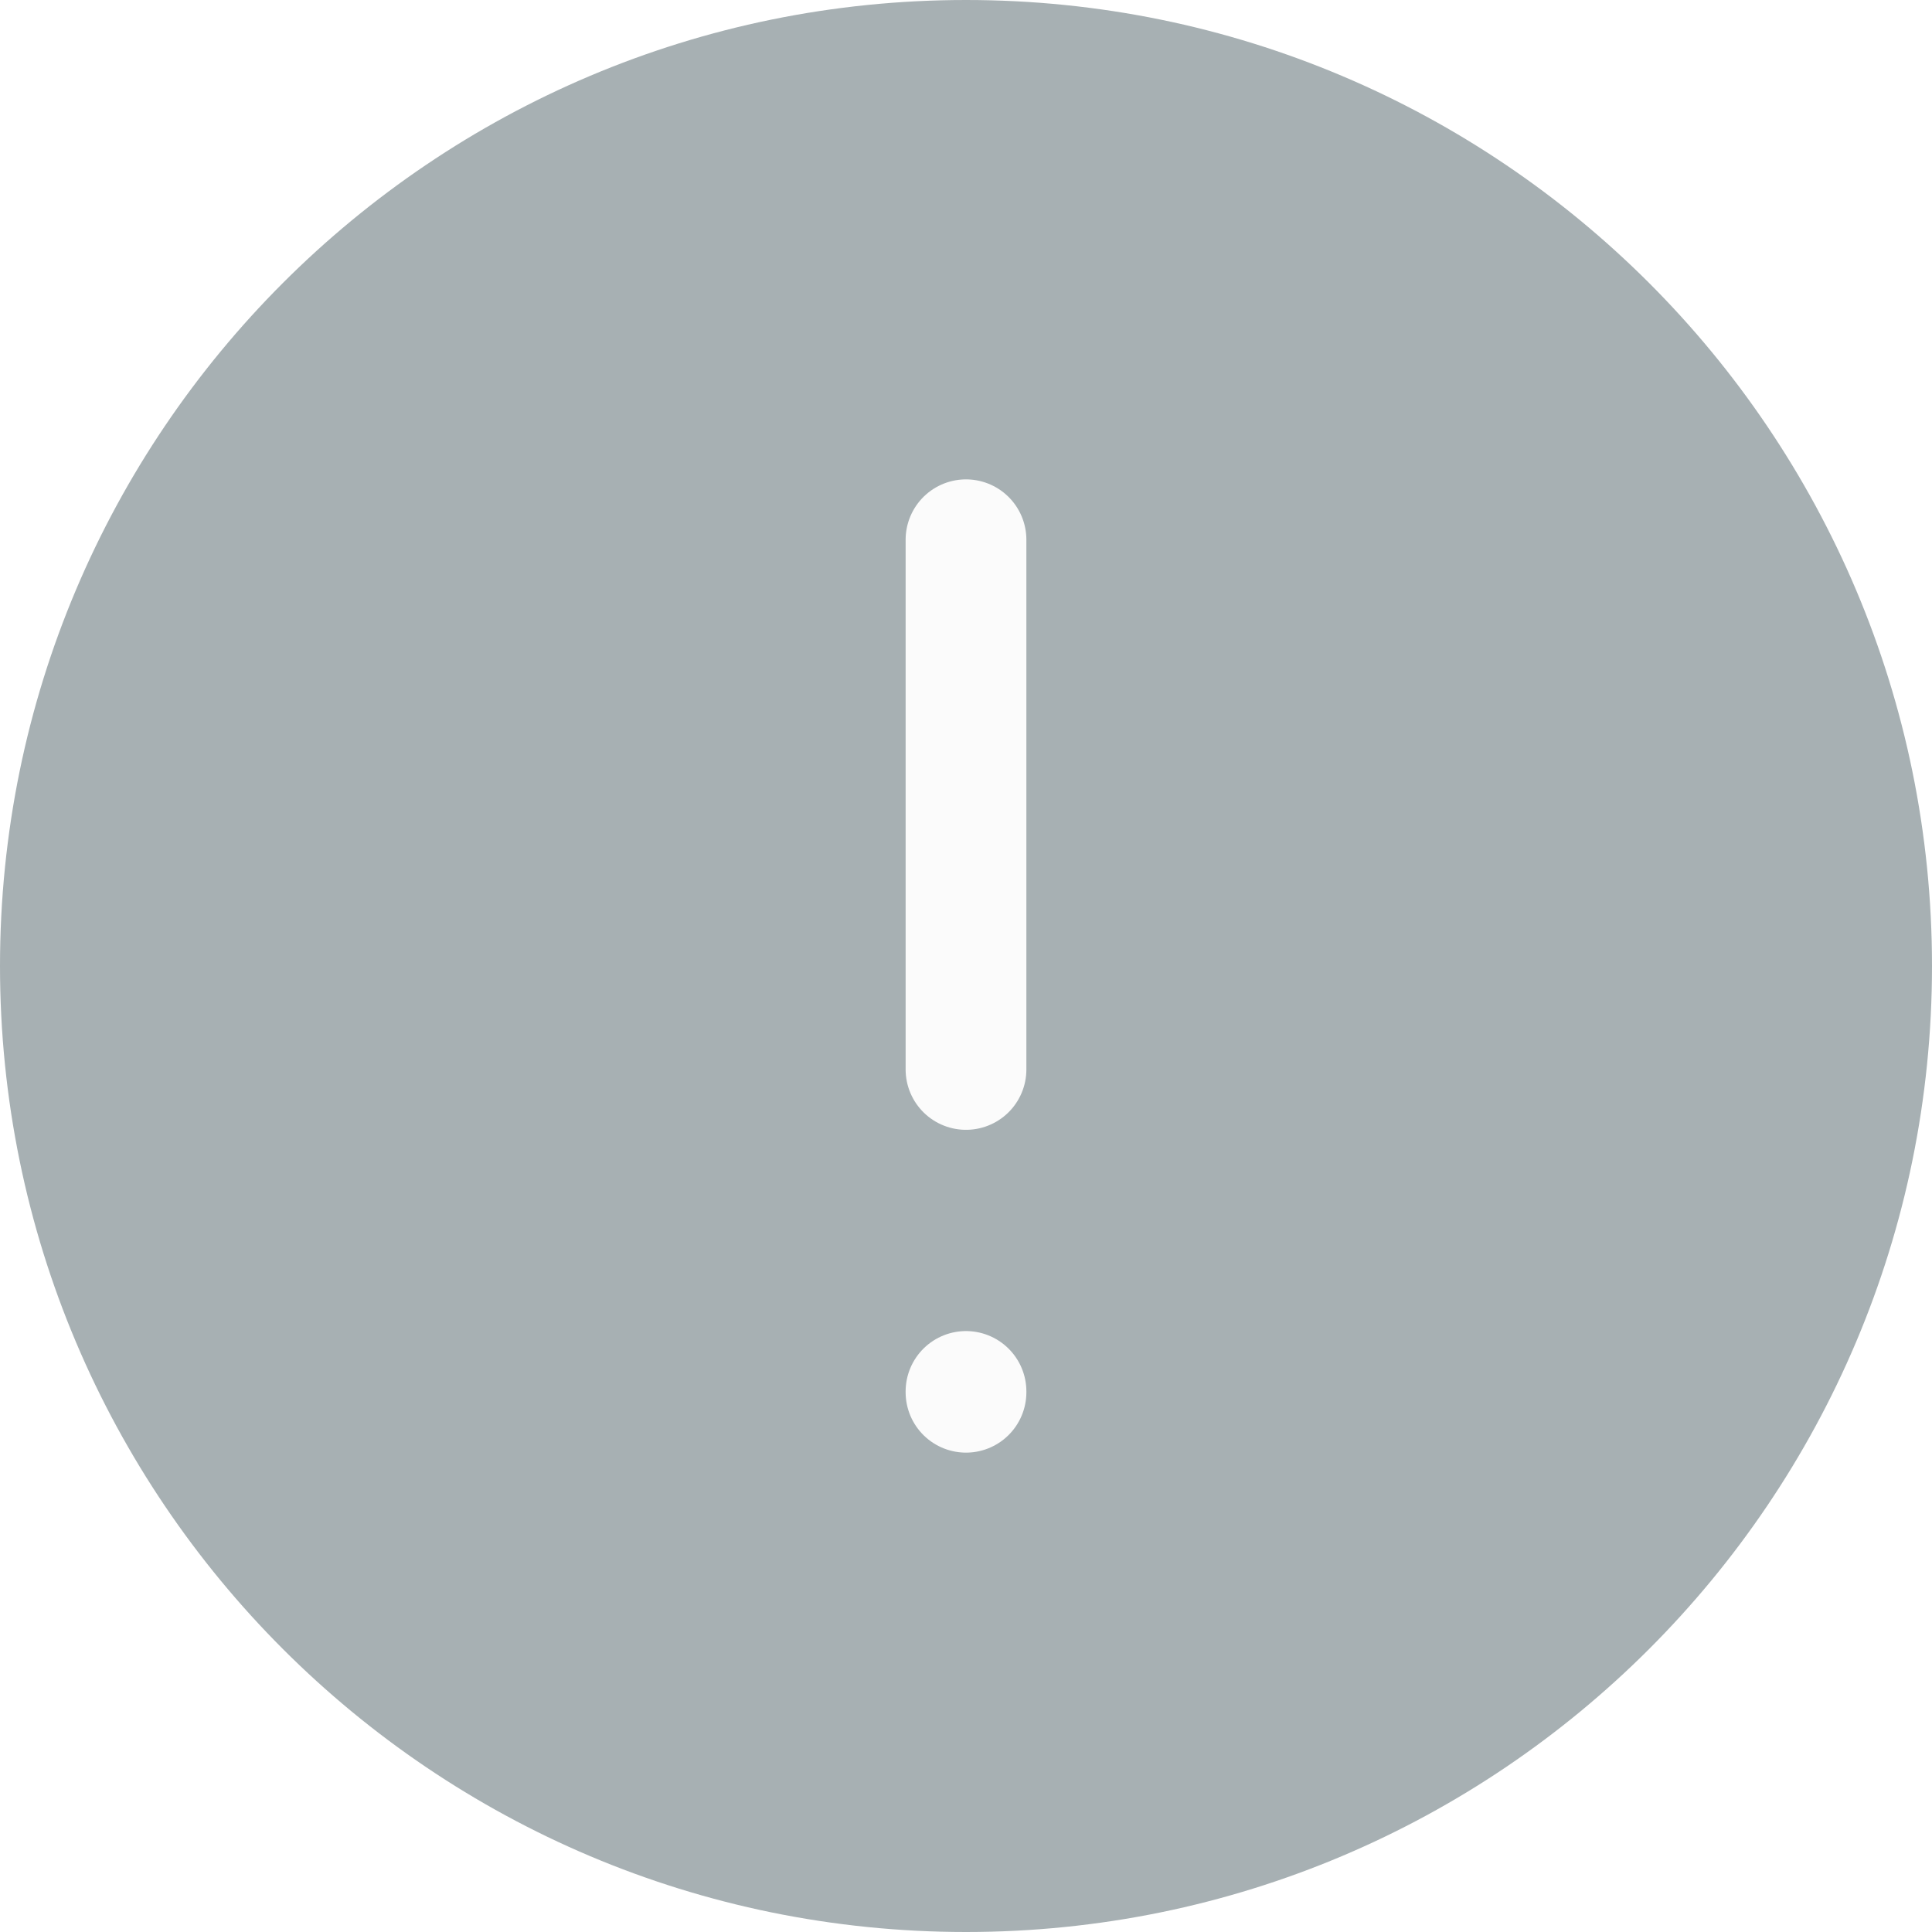
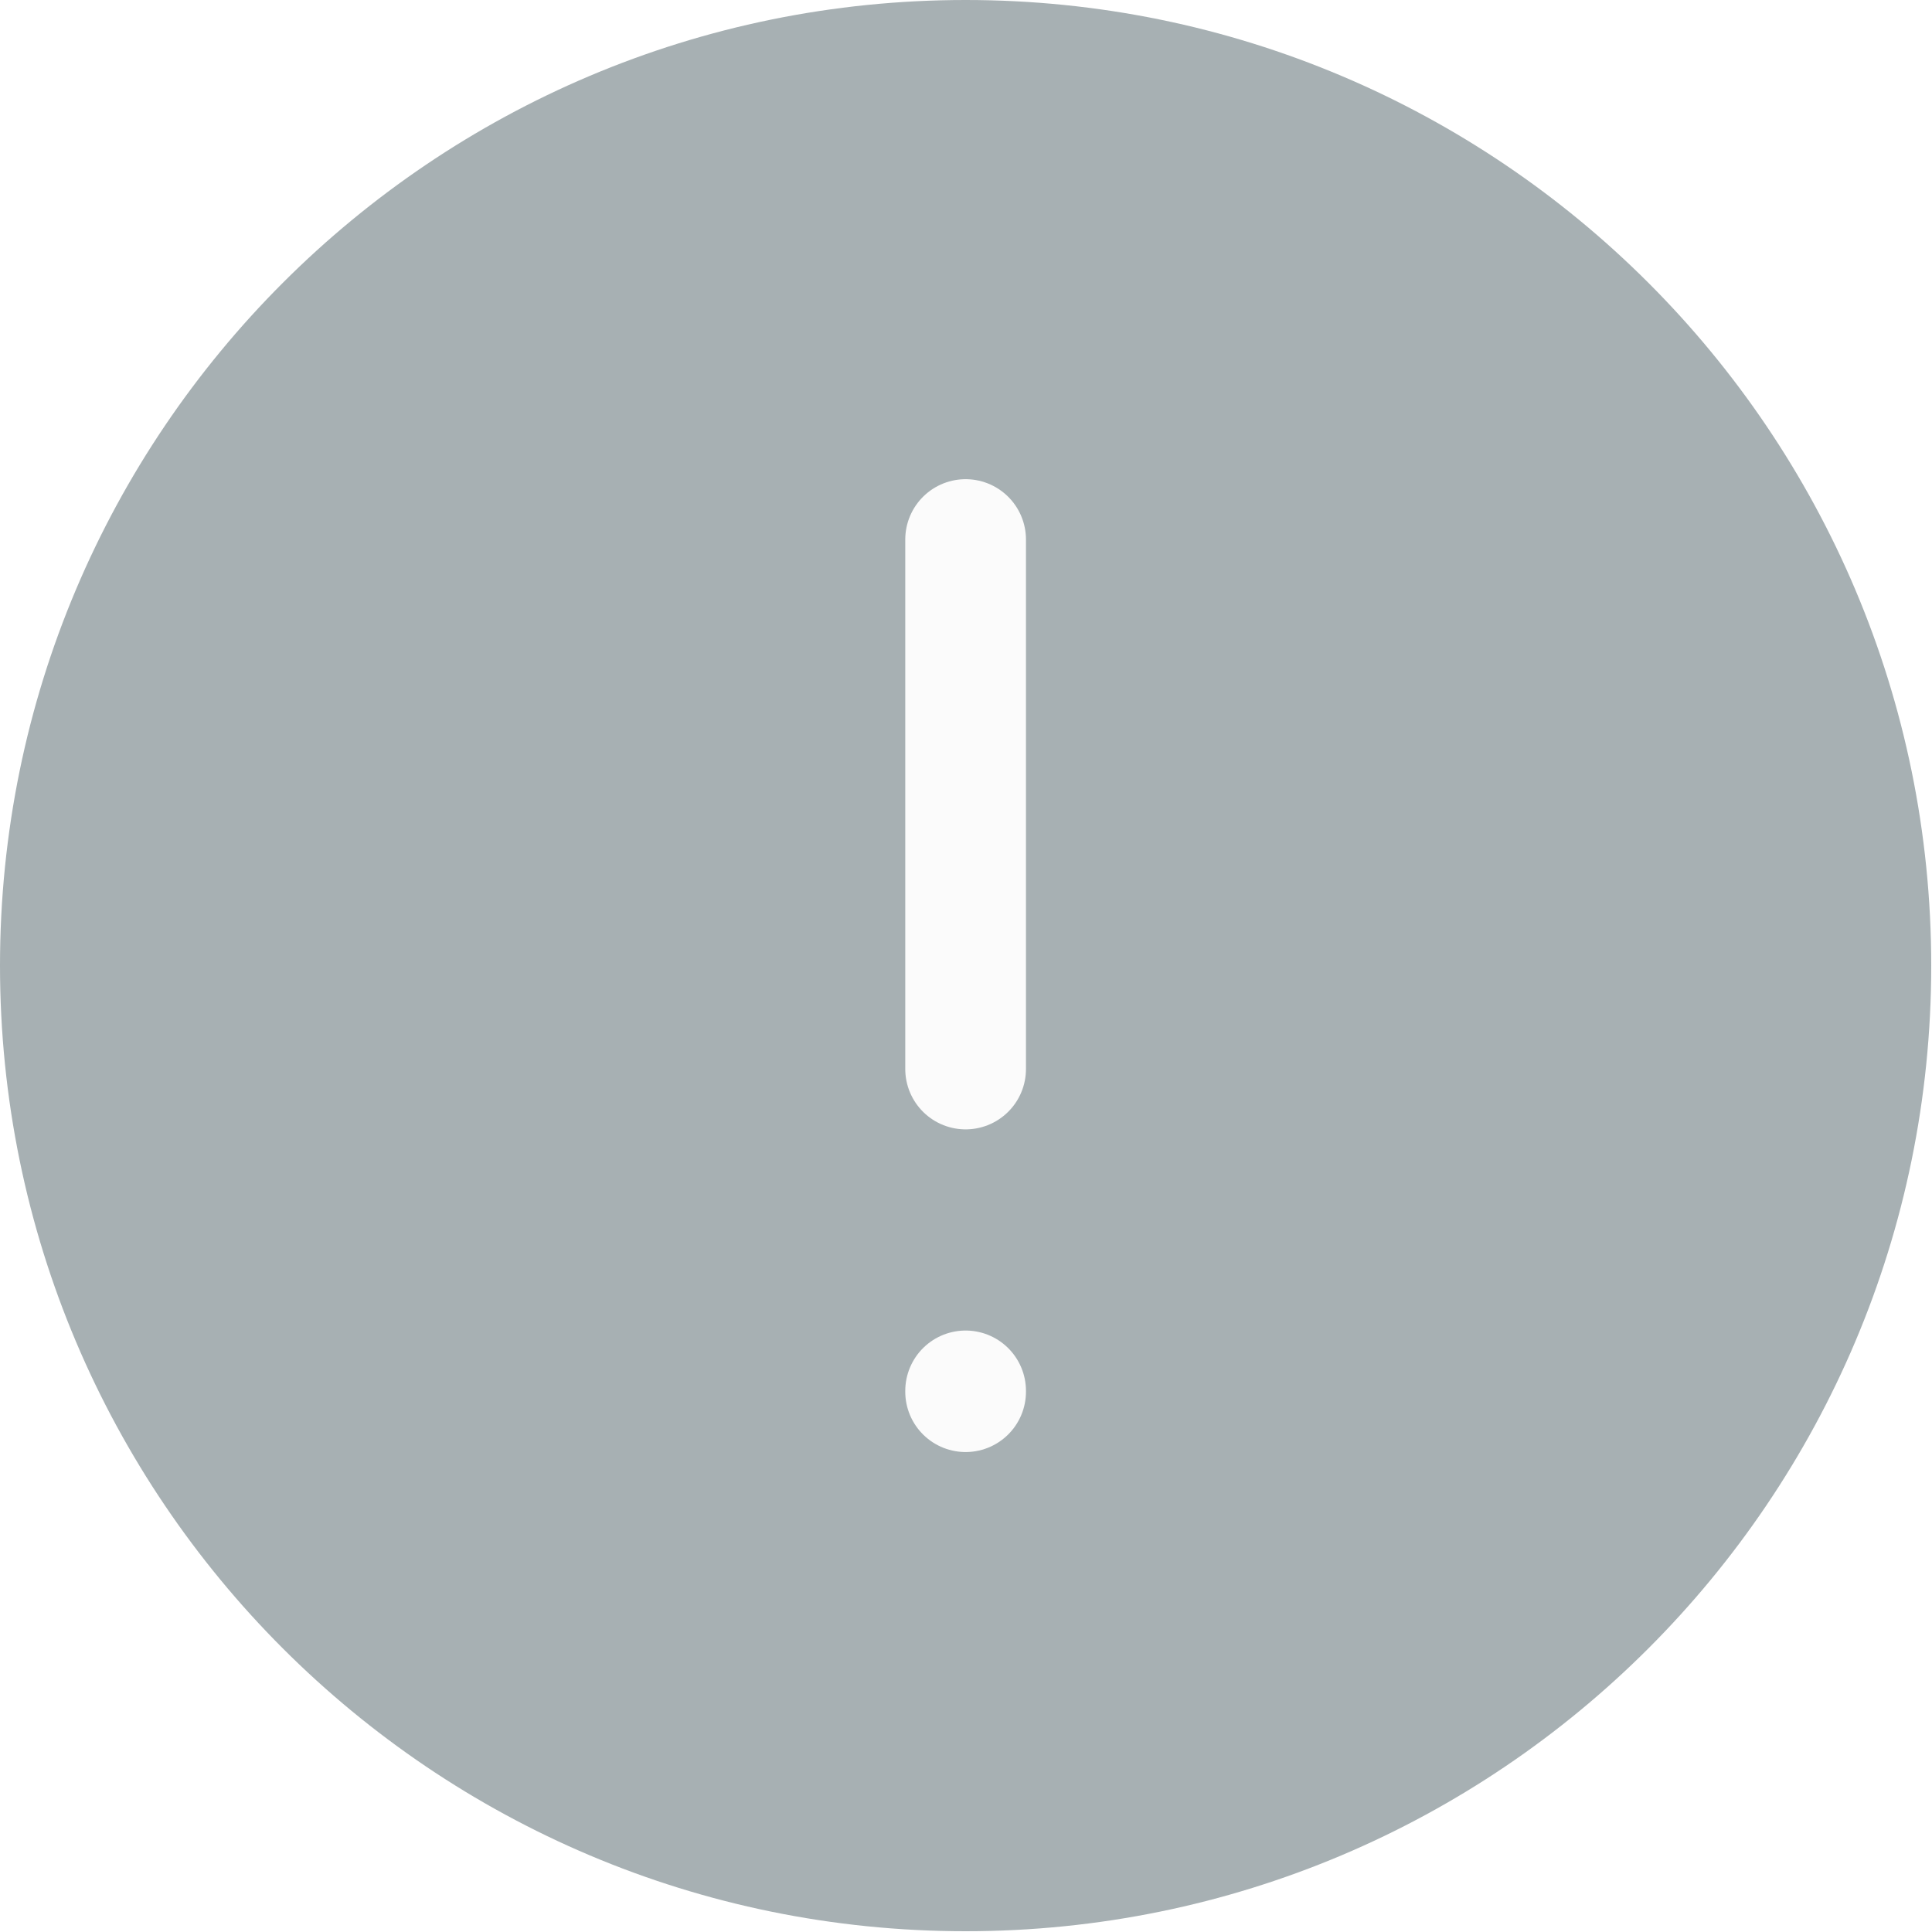
- <svg xmlns="http://www.w3.org/2000/svg" width="24" height="24" viewBox="0 0 24 24" fill="none">
-   <rect width="24" height="24" rx="12" fill="#A7B0B3" />
-   <path d="M12 6.705V13.285" stroke="#FBFBFB" stroke-width="1.5" stroke-linecap="round" />
-   <path d="M12 17.285V17.295" stroke="#FBFBFB" stroke-width="1.5" stroke-linecap="round" />
+ <svg xmlns="http://www.w3.org/2000/svg" width="20" height="20" viewBox="0 0 20 20" fill="none">
+   <g transform="translate(0 0) scale(0.833)">
+     <rect width="24" height="24" rx="12" fill="#A7B0B3" />
+     <path d="M12 6.705V13.285" stroke="#FBFBFB" stroke-width="1.5" stroke-linecap="round" />
+     <path d="M12 17.285V17.295" stroke="#FBFBFB" stroke-width="1.5" stroke-linecap="round" />
+   </g>
</svg>
